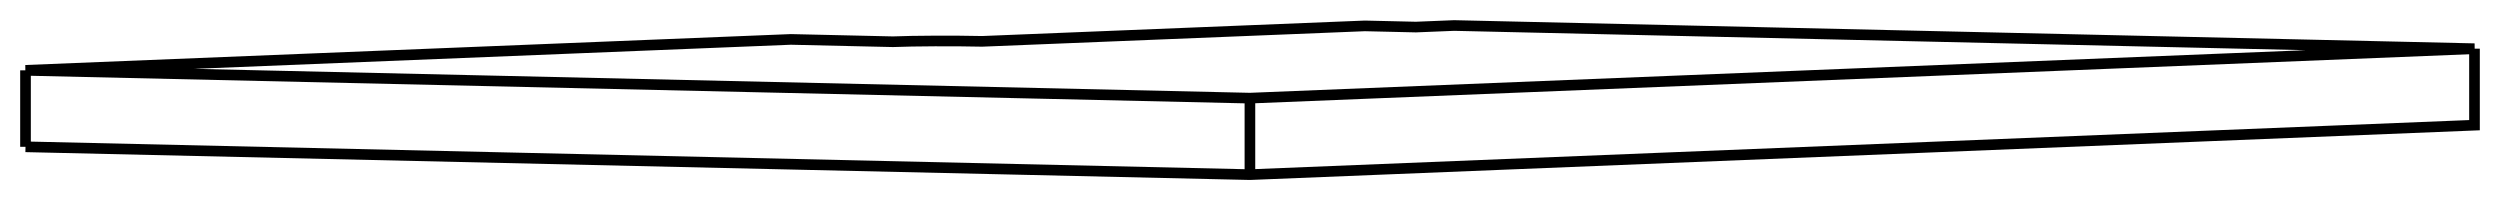
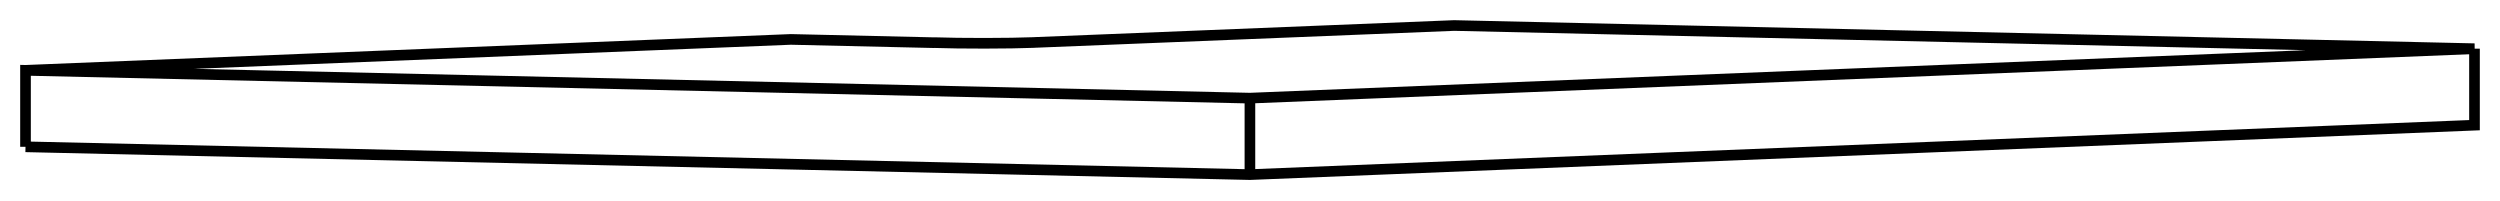
- <svg xmlns="http://www.w3.org/2000/svg" version="1.1" viewBox="-49.001 -3.832 98.002 7.846" fill="none" stroke="black" stroke-width="0.6%" vector-effect="non-scaling-stroke">
-   <path d="M 6.503 -2.771 L 4.503 -2.817 L -10.499 -2.211 A 2.5 0.076 180 0 0 -13.999 -2.196 L -17.998 -2.287 L -48.001 -1.075 L -0.003 0.015 L 48.001 -1.923 L 8.003 -2.832 L 6.503 -2.771 Z" />
-   <path d="M -48.001 1.923 L -48.001 -1.075" />
-   <path d="M -0.003 3.014 L -0.003 0.015" />
-   <path d="M -48.001 1.923 L -0.003 3.014 L 48.001 1.075 L 48.001 -1.923" />
+ <svg xmlns="http://www.w3.org/2000/svg" version="1.1" viewBox="-49.001 -3.832 98.002 7.845" fill="none" stroke="black" stroke-width="0.6%" vector-effect="non-scaling-stroke">
+   <path d="M -48.001 1.923 L -48.001 -1.075 L -0.003 0.015 L 48.001 -1.923 L 8.003 -2.832 L -8.349 -2.172 L -8.359 -2.172 A 2.5 0.076 0 0 1 -8.499 -2.165 A 2.5 0.076 0 0 1 -12.368 -2.161 L -12.399 -2.159 L -17.998 -2.287 L -48.001 -1.075" />
+   <path d="M -0.003 3.013 L -0.003 0.015" />
+   <path d="M -48.001 1.923 L -0.003 3.013 L 48.001 1.075 L 48.001 -1.923" />
</svg>
